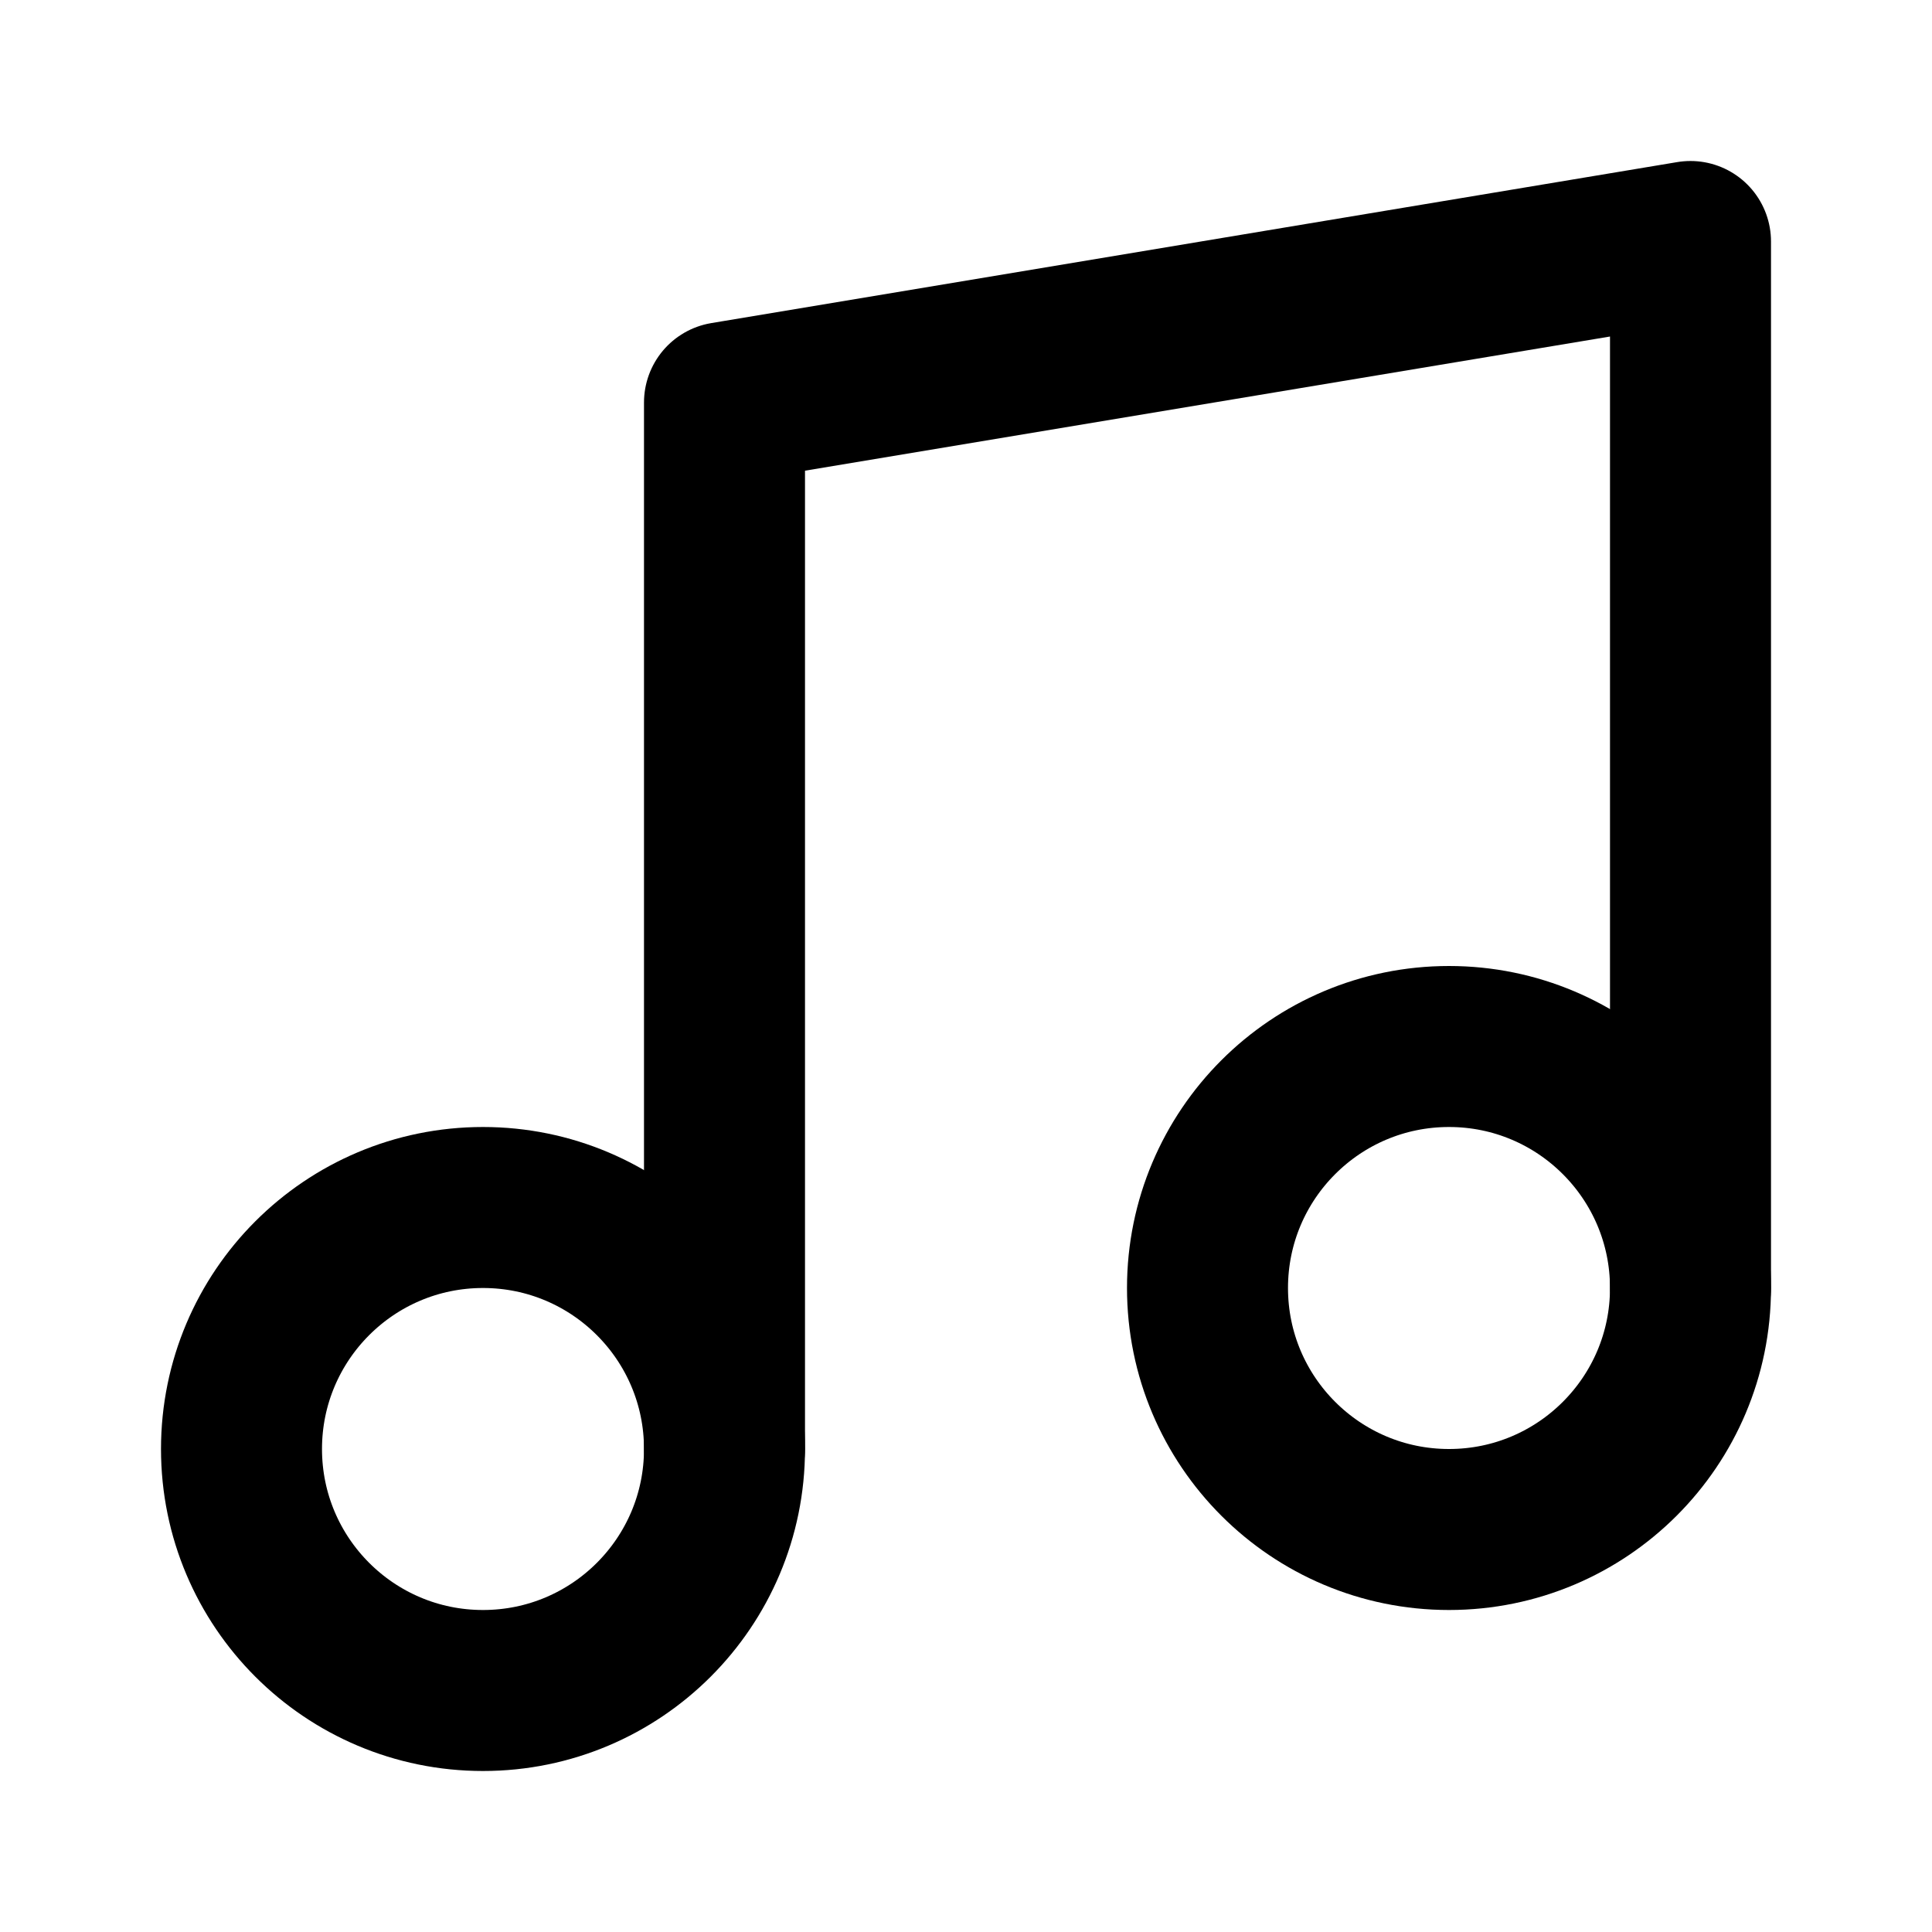
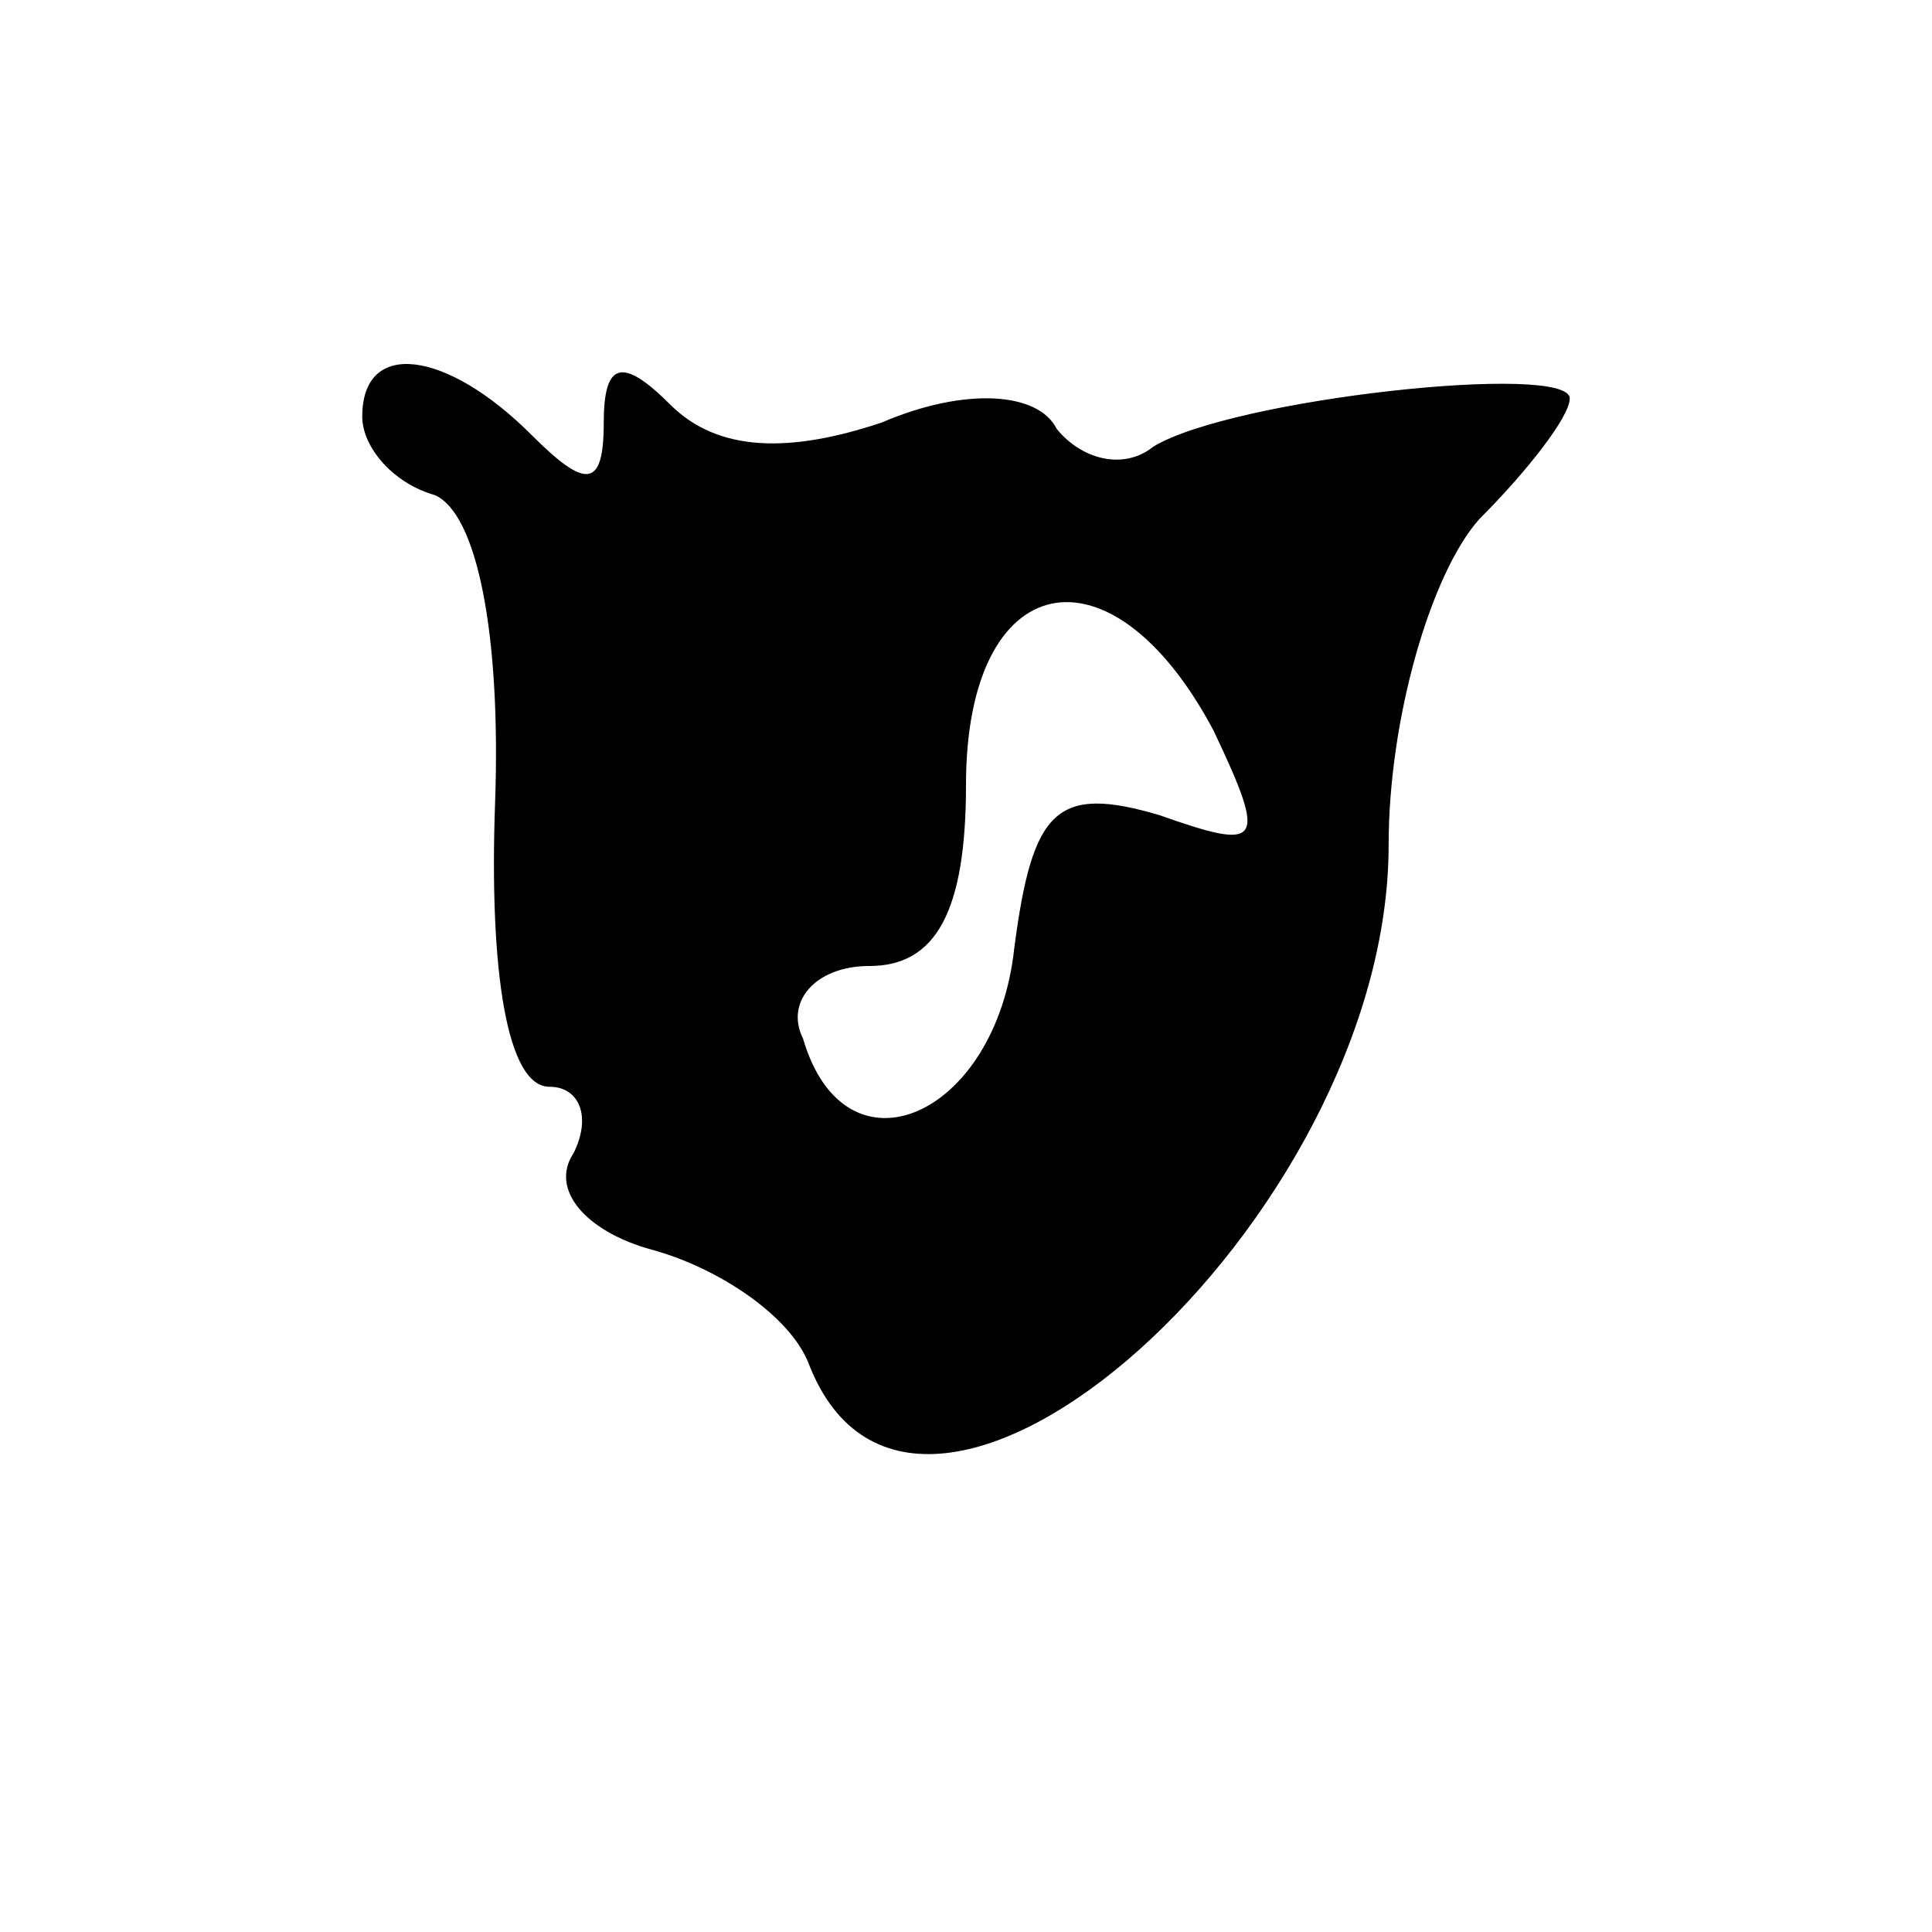
- <svg xmlns="http://www.w3.org/2000/svg" width="128" height="128" viewBox="0 0 24 24" fill="none" stroke="currentColor" stroke-width="2" stroke-linecap="round" stroke-linejoin="round">
-   <path d="M9 18V5l12-2v13" />
-   <circle cx="6" cy="18" r="3" />
-   <circle cx="18" cy="16" r="3" />
+ <svg xmlns="http://www.w3.org/2000/svg" version="1.0" width="32pt" height="32pt" viewBox="0 0 32 32" preserveAspectRatio="xMidYMid meet">
+   <g transform="translate(0,32) scale(0.1,-0.1)" fill="#000000" stroke="none">
+     <path d="M60 251 c0 -5 5 -11 12 -13 7 -3 11 -23 10 -51 -1 -28 2 -47 9 -47 5 0 7 -5 4 -11 -4 -6 2 -13 13 -16 11 -3 23 -11 26 -19 18 -46 96 24 96 86 0 21 7 45 15 54 8 8 15 17 15 20 0 6 -56 0 -69 -8 -5 -4 -12 -2 -16 3 -3 6 -15 7 -29 1 -15 -5 -27 -5 -35 3 -8 8 -11 7 -11 -3 0 -11 -3 -11 -12 -2 -14 14 -28 16 -28 3z m141 -52 c9 -19 8 -20 -9 -14 -17 5 -21 1 -24 -22 -3 -28 -28 -39 -35 -15 -3 6 2 12 11 12 11 0 16 9 16 30 0 36 24 41 41 9z" />
+   </g>
</svg>
